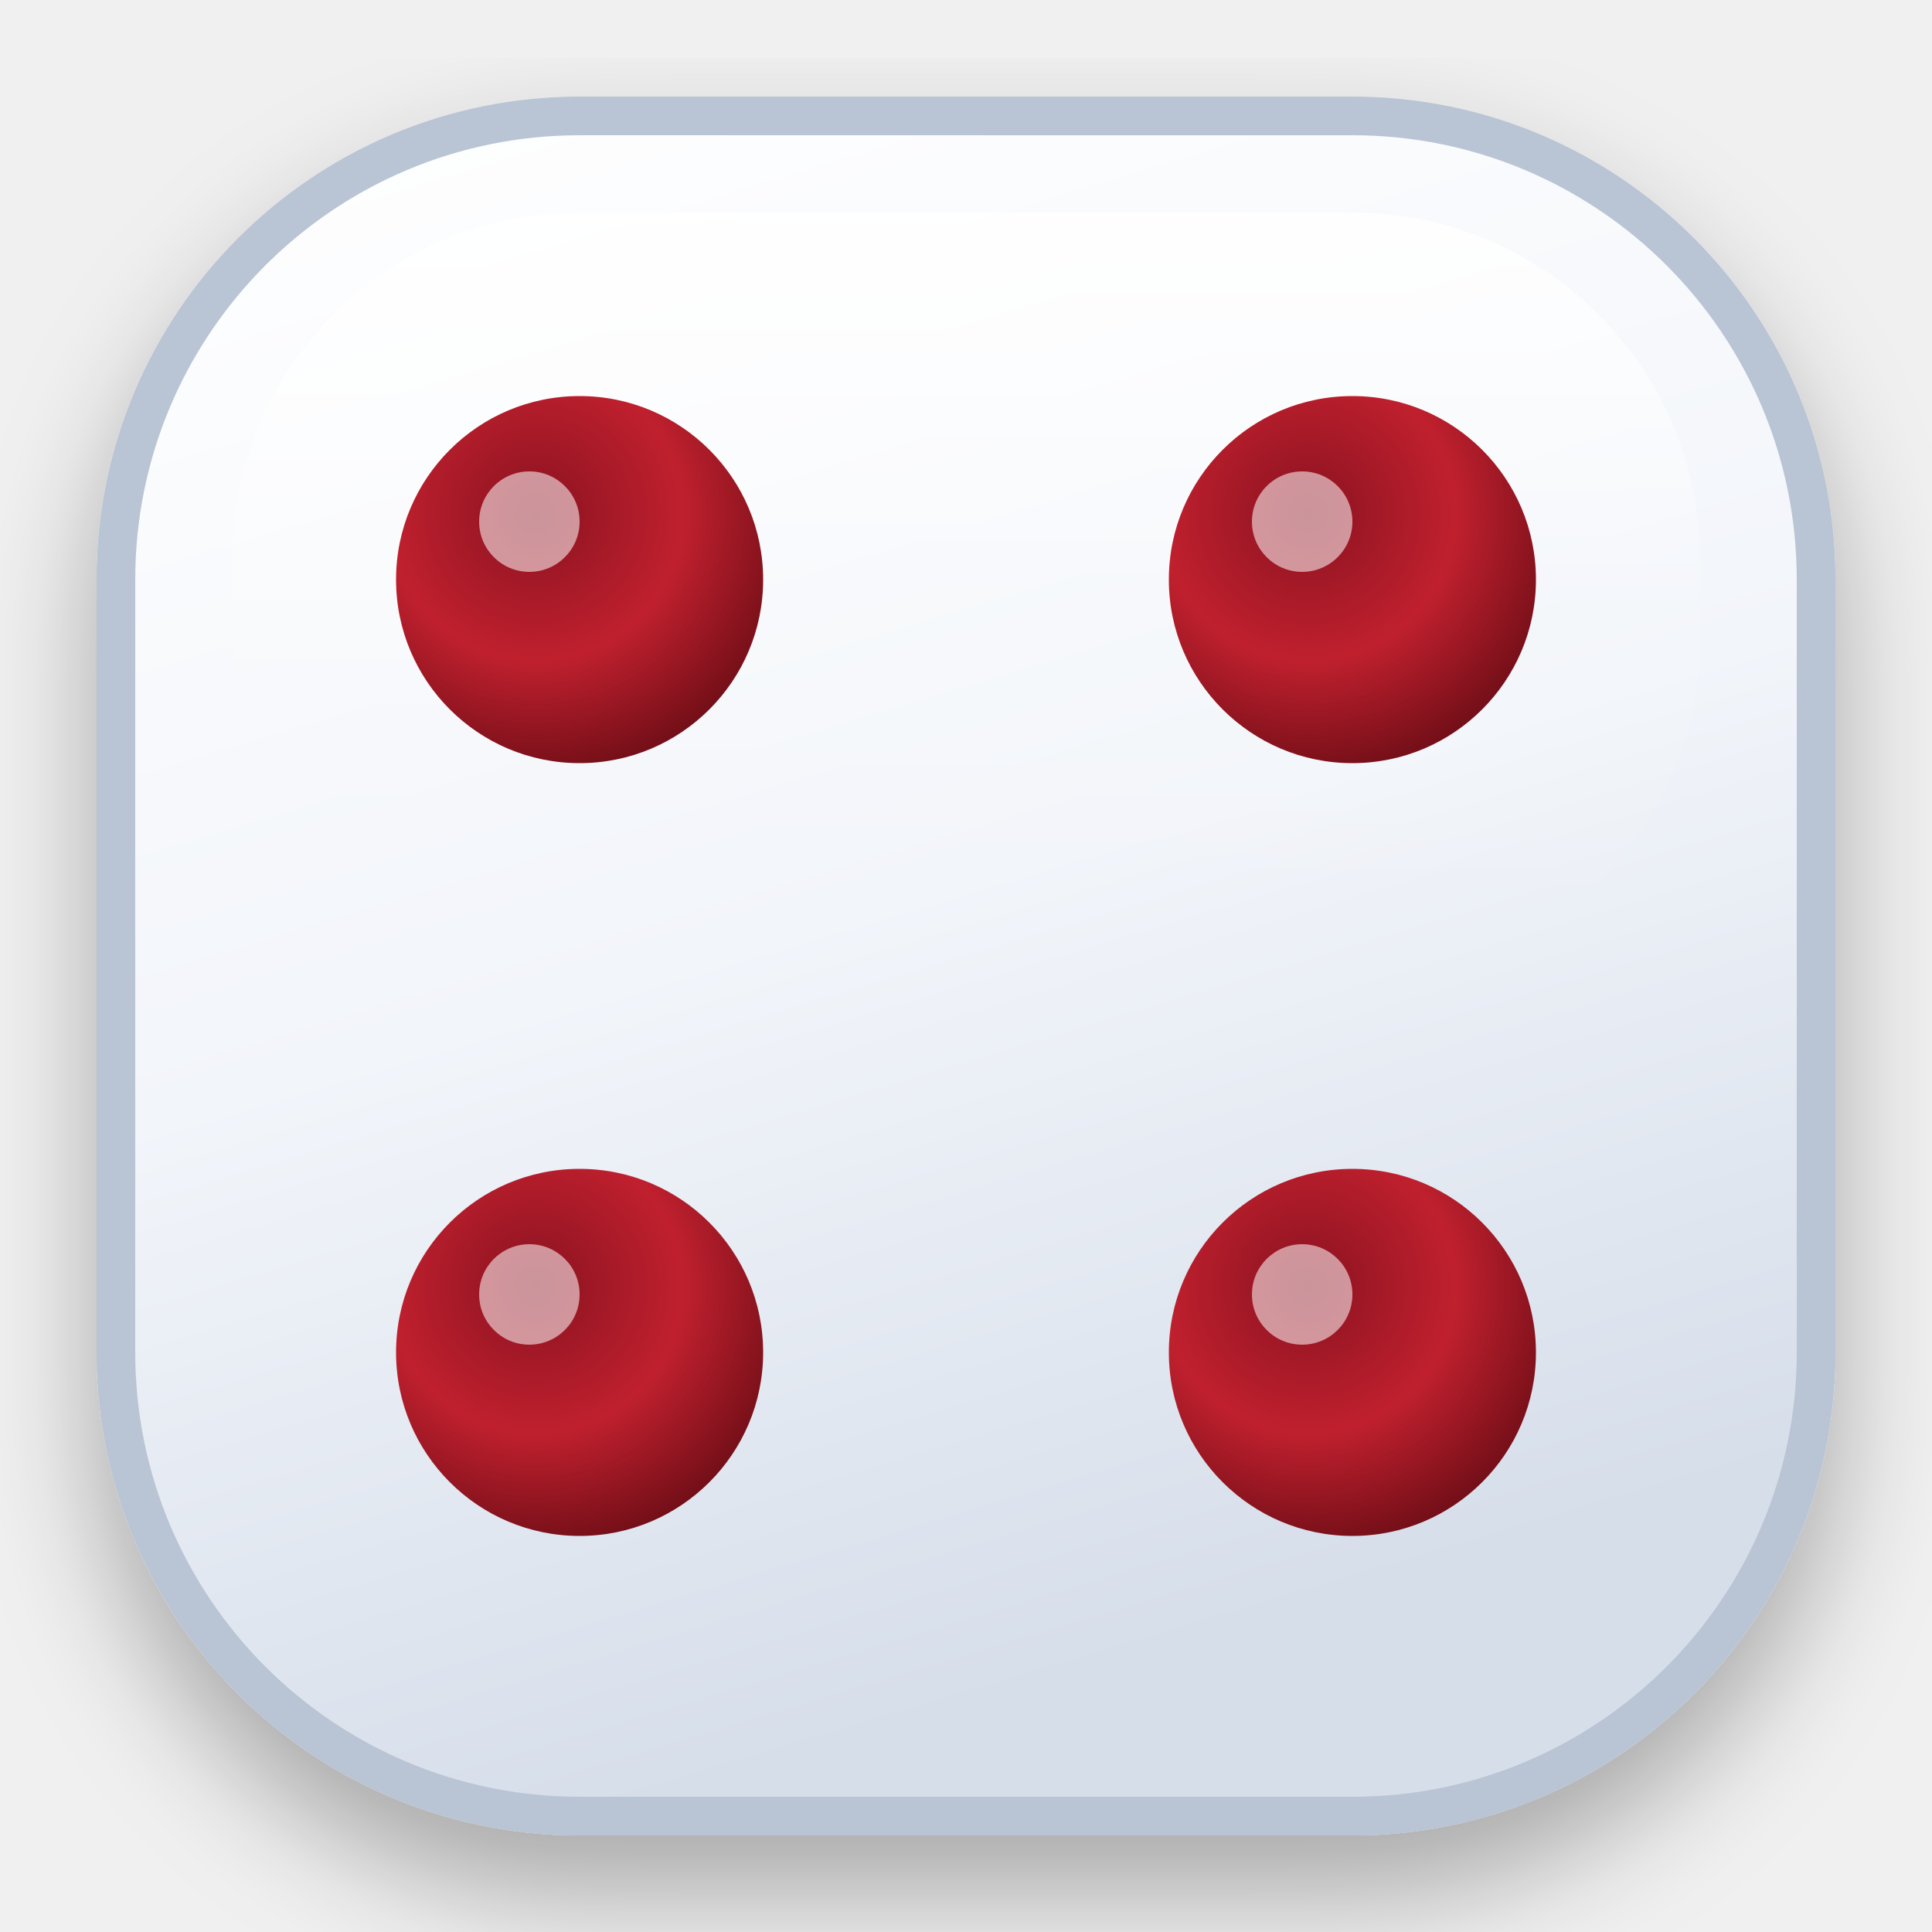
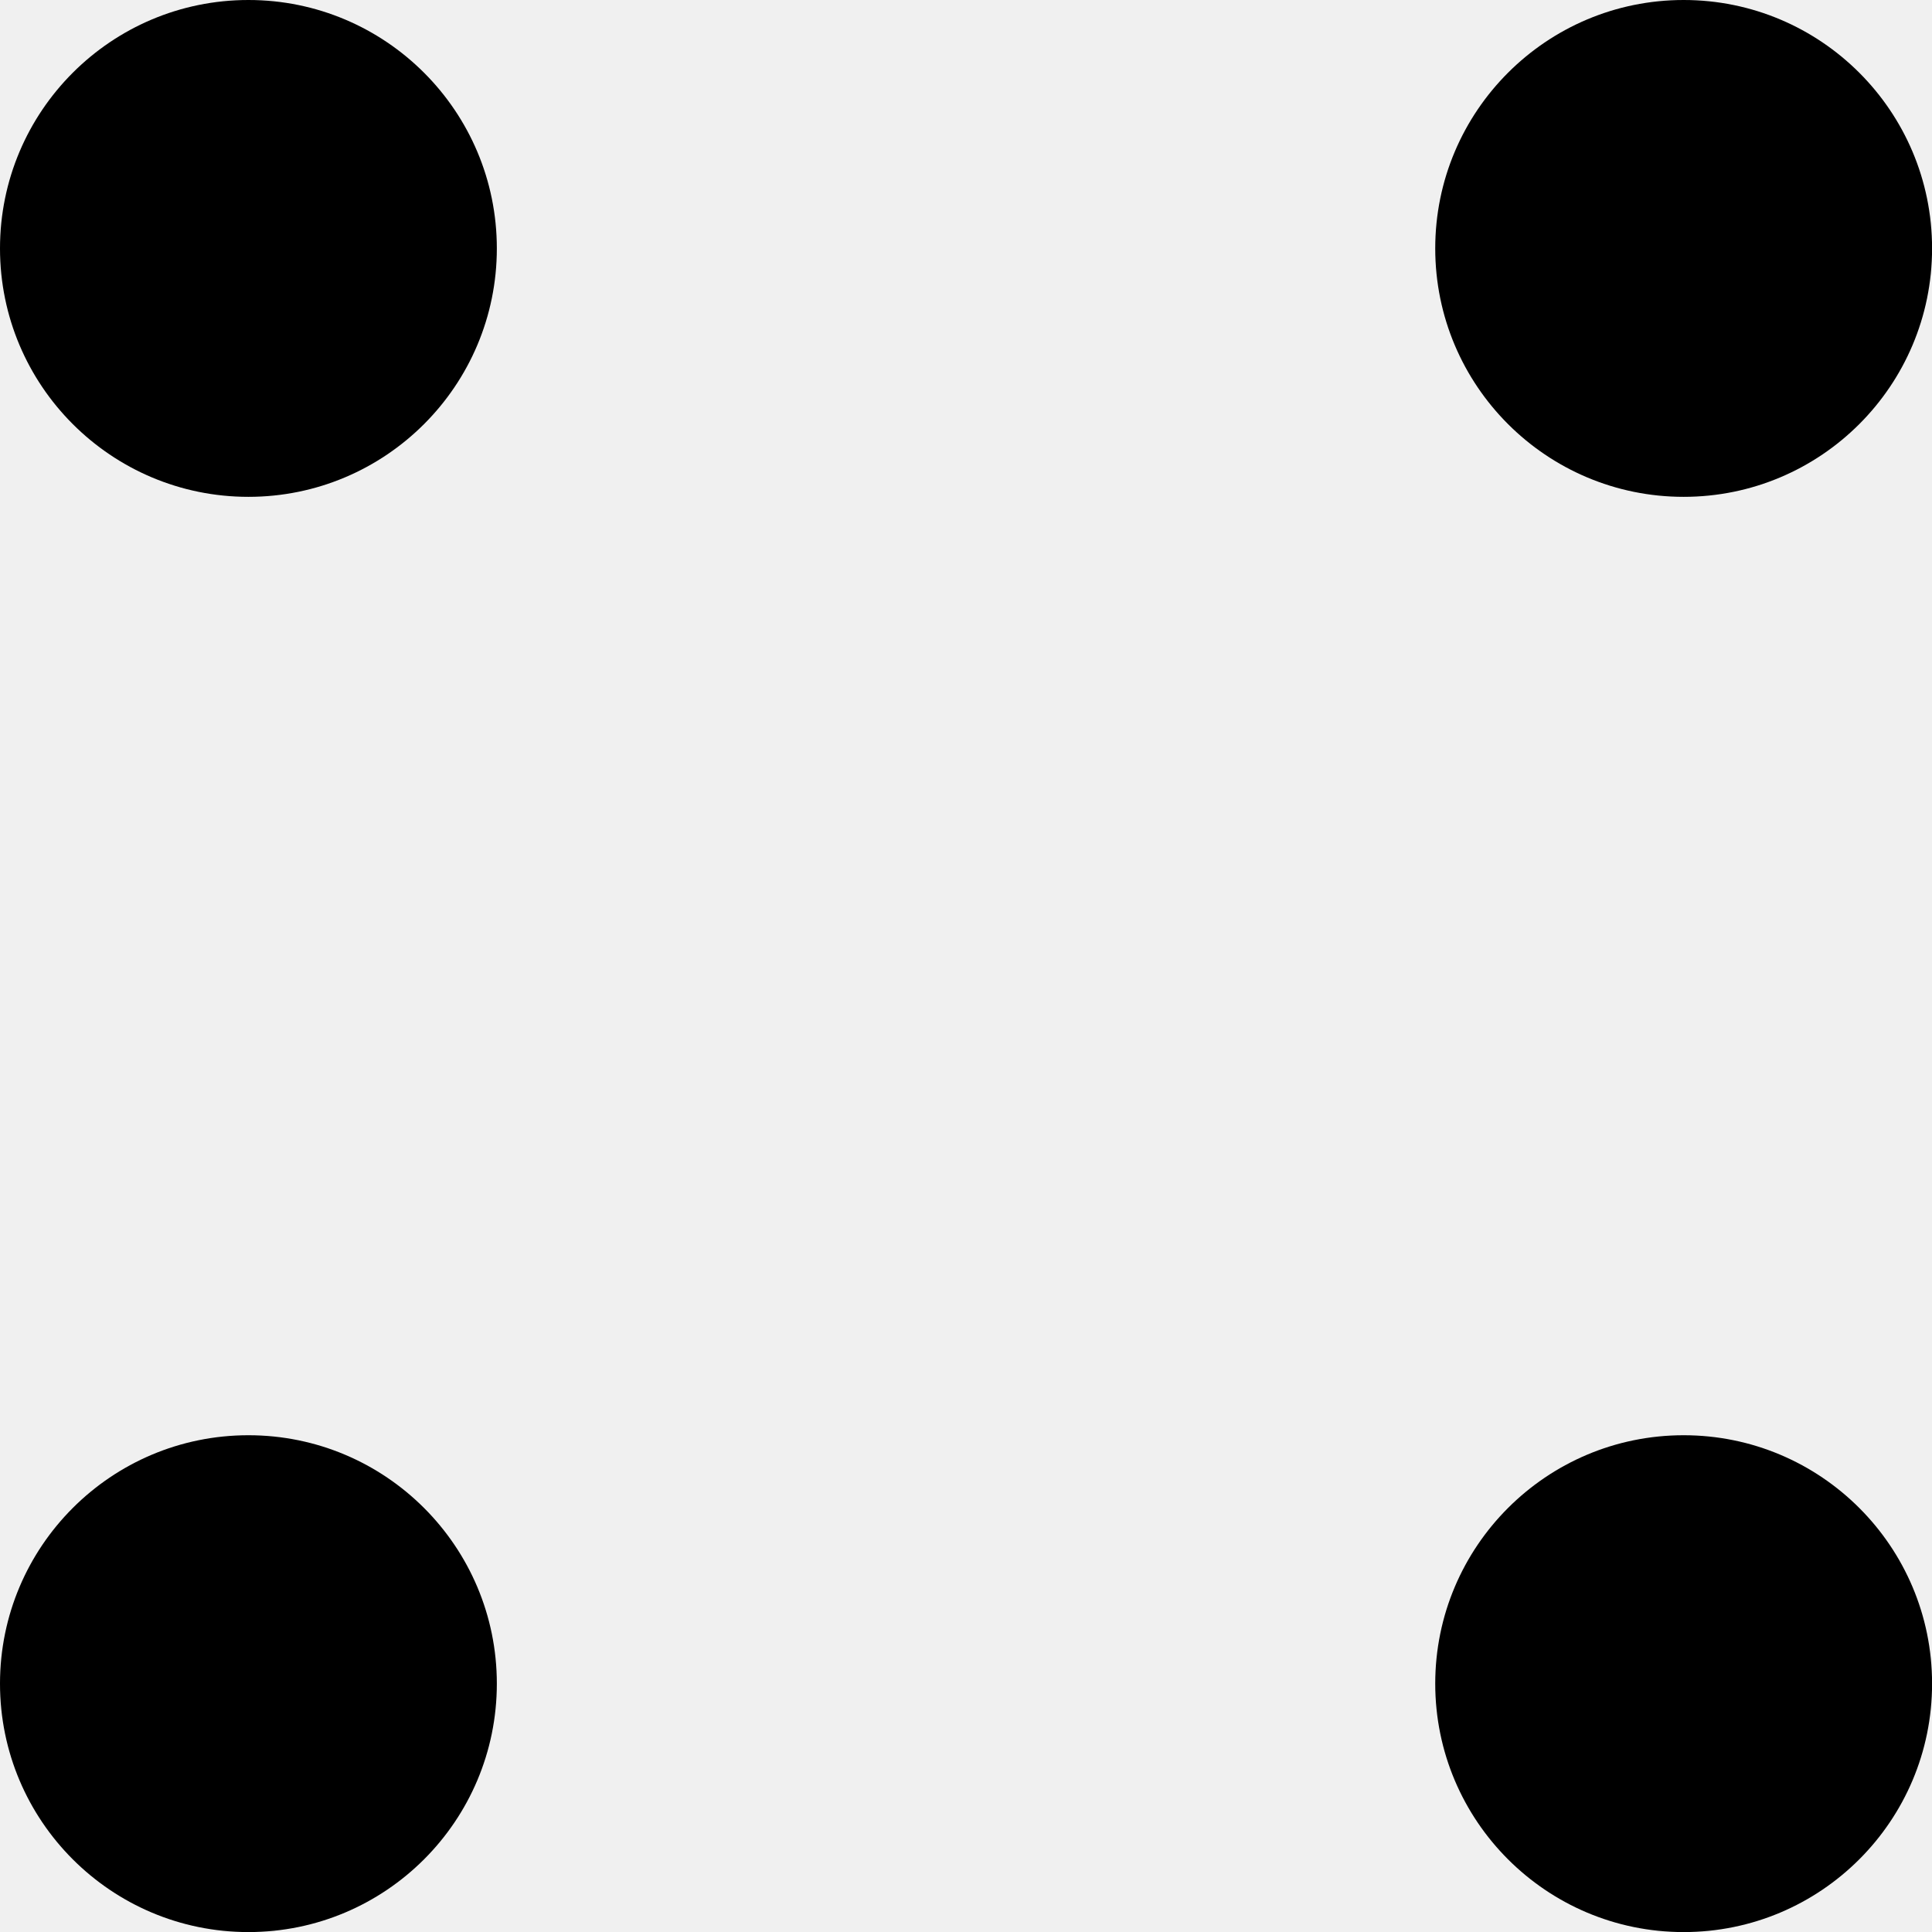
- <svg xmlns="http://www.w3.org/2000/svg" viewBox="0 0 100 100">
-   <defs>
-     <linearGradient id="face" x1="0" y1="0" x2="0.3" y2="1">
-       <stop offset="0" stop-color="#ffffff" />
-       <stop offset="0.55" stop-color="#f2f5fa" />
-       <stop offset="1" stop-color="#d6deea" />
-     </linearGradient>
-     <linearGradient id="dgloss" x1="0" y1="0" x2="0" y2="1">
-       <stop offset="0" stop-color="#ffffff" stop-opacity="0.85" />
-       <stop offset="0.5" stop-color="#ffffff" stop-opacity="0.1" />
-       <stop offset="1" stop-color="#ffffff" stop-opacity="0" />
-     </linearGradient>
-     <radialGradient id="pip" cx="0.38" cy="0.32" r="0.8">
-       <stop offset="0" stop-color="#8a1220" />
-       <stop offset="0.5" stop-color="#c0202e" />
-       <stop offset="1" stop-color="#5e0a12" />
-     </radialGradient>
-     <filter id="dsh" x="-20%" y="-20%" width="140%" height="150%">
-       <feDropShadow dx="0" dy="3" stdDeviation="3" flood-color="#000000" flood-opacity="0.3" />
-     </filter>
-   </defs>
-   <g filter="url(#dsh)">
-     <rect x="6" y="6" width="88" height="88" rx="24" fill="url(#face)" stroke="#b9c4d4" stroke-width="2" />
-     <rect x="12" y="11" width="76" height="40" rx="18" fill="url(#dgloss)" />
+ <svg xmlns="http://www.w3.org/2000/svg" viewBox="0 0 26.458 26.458" version="1.1" id="svg8">
+   <defs id="defs10" />
+   <g id="layer1">
+     <circle style="opacity:1;fill:#000000;fill-opacity:1;stroke:#000000;stroke-width:0" id="path833" cx="3.402" cy="23.057" r="3.402" />
+     <circle r="3.402" cy="3.402" cx="23.057" id="path833-6" style="opacity:1;fill:#000000;fill-opacity:1;stroke:#000000;stroke-width:0" />
+     <circle r="3.402" cy="3.402" cx="3.402" id="path833-2" style="opacity:1;fill:#000000;fill-opacity:1;stroke:#000000;stroke-width:0" />
+     <circle r="3.402" cy="23.057" cx="23.057" id="path833-65" style="opacity:1;fill:#000000;fill-opacity:1;stroke:#000000;stroke-width:0" />
  </g>
-   <circle cx="30" cy="30" r="9.5" fill="url(#pip)" />
-   <circle cx="27.4" cy="27" r="2.6" fill="#ffffff" opacity="0.55" />
-   <circle cx="70" cy="30" r="9.5" fill="url(#pip)" />
-   <circle cx="67.4" cy="27" r="2.6" fill="#ffffff" opacity="0.55" />
-   <circle cx="30" cy="70" r="9.5" fill="url(#pip)" />
-   <circle cx="27.4" cy="67" r="2.6" fill="#ffffff" opacity="0.55" />
-   <circle cx="70" cy="70" r="9.5" fill="url(#pip)" />
-   <circle cx="67.4" cy="67" r="2.6" fill="#ffffff" opacity="0.55" />
</svg>
